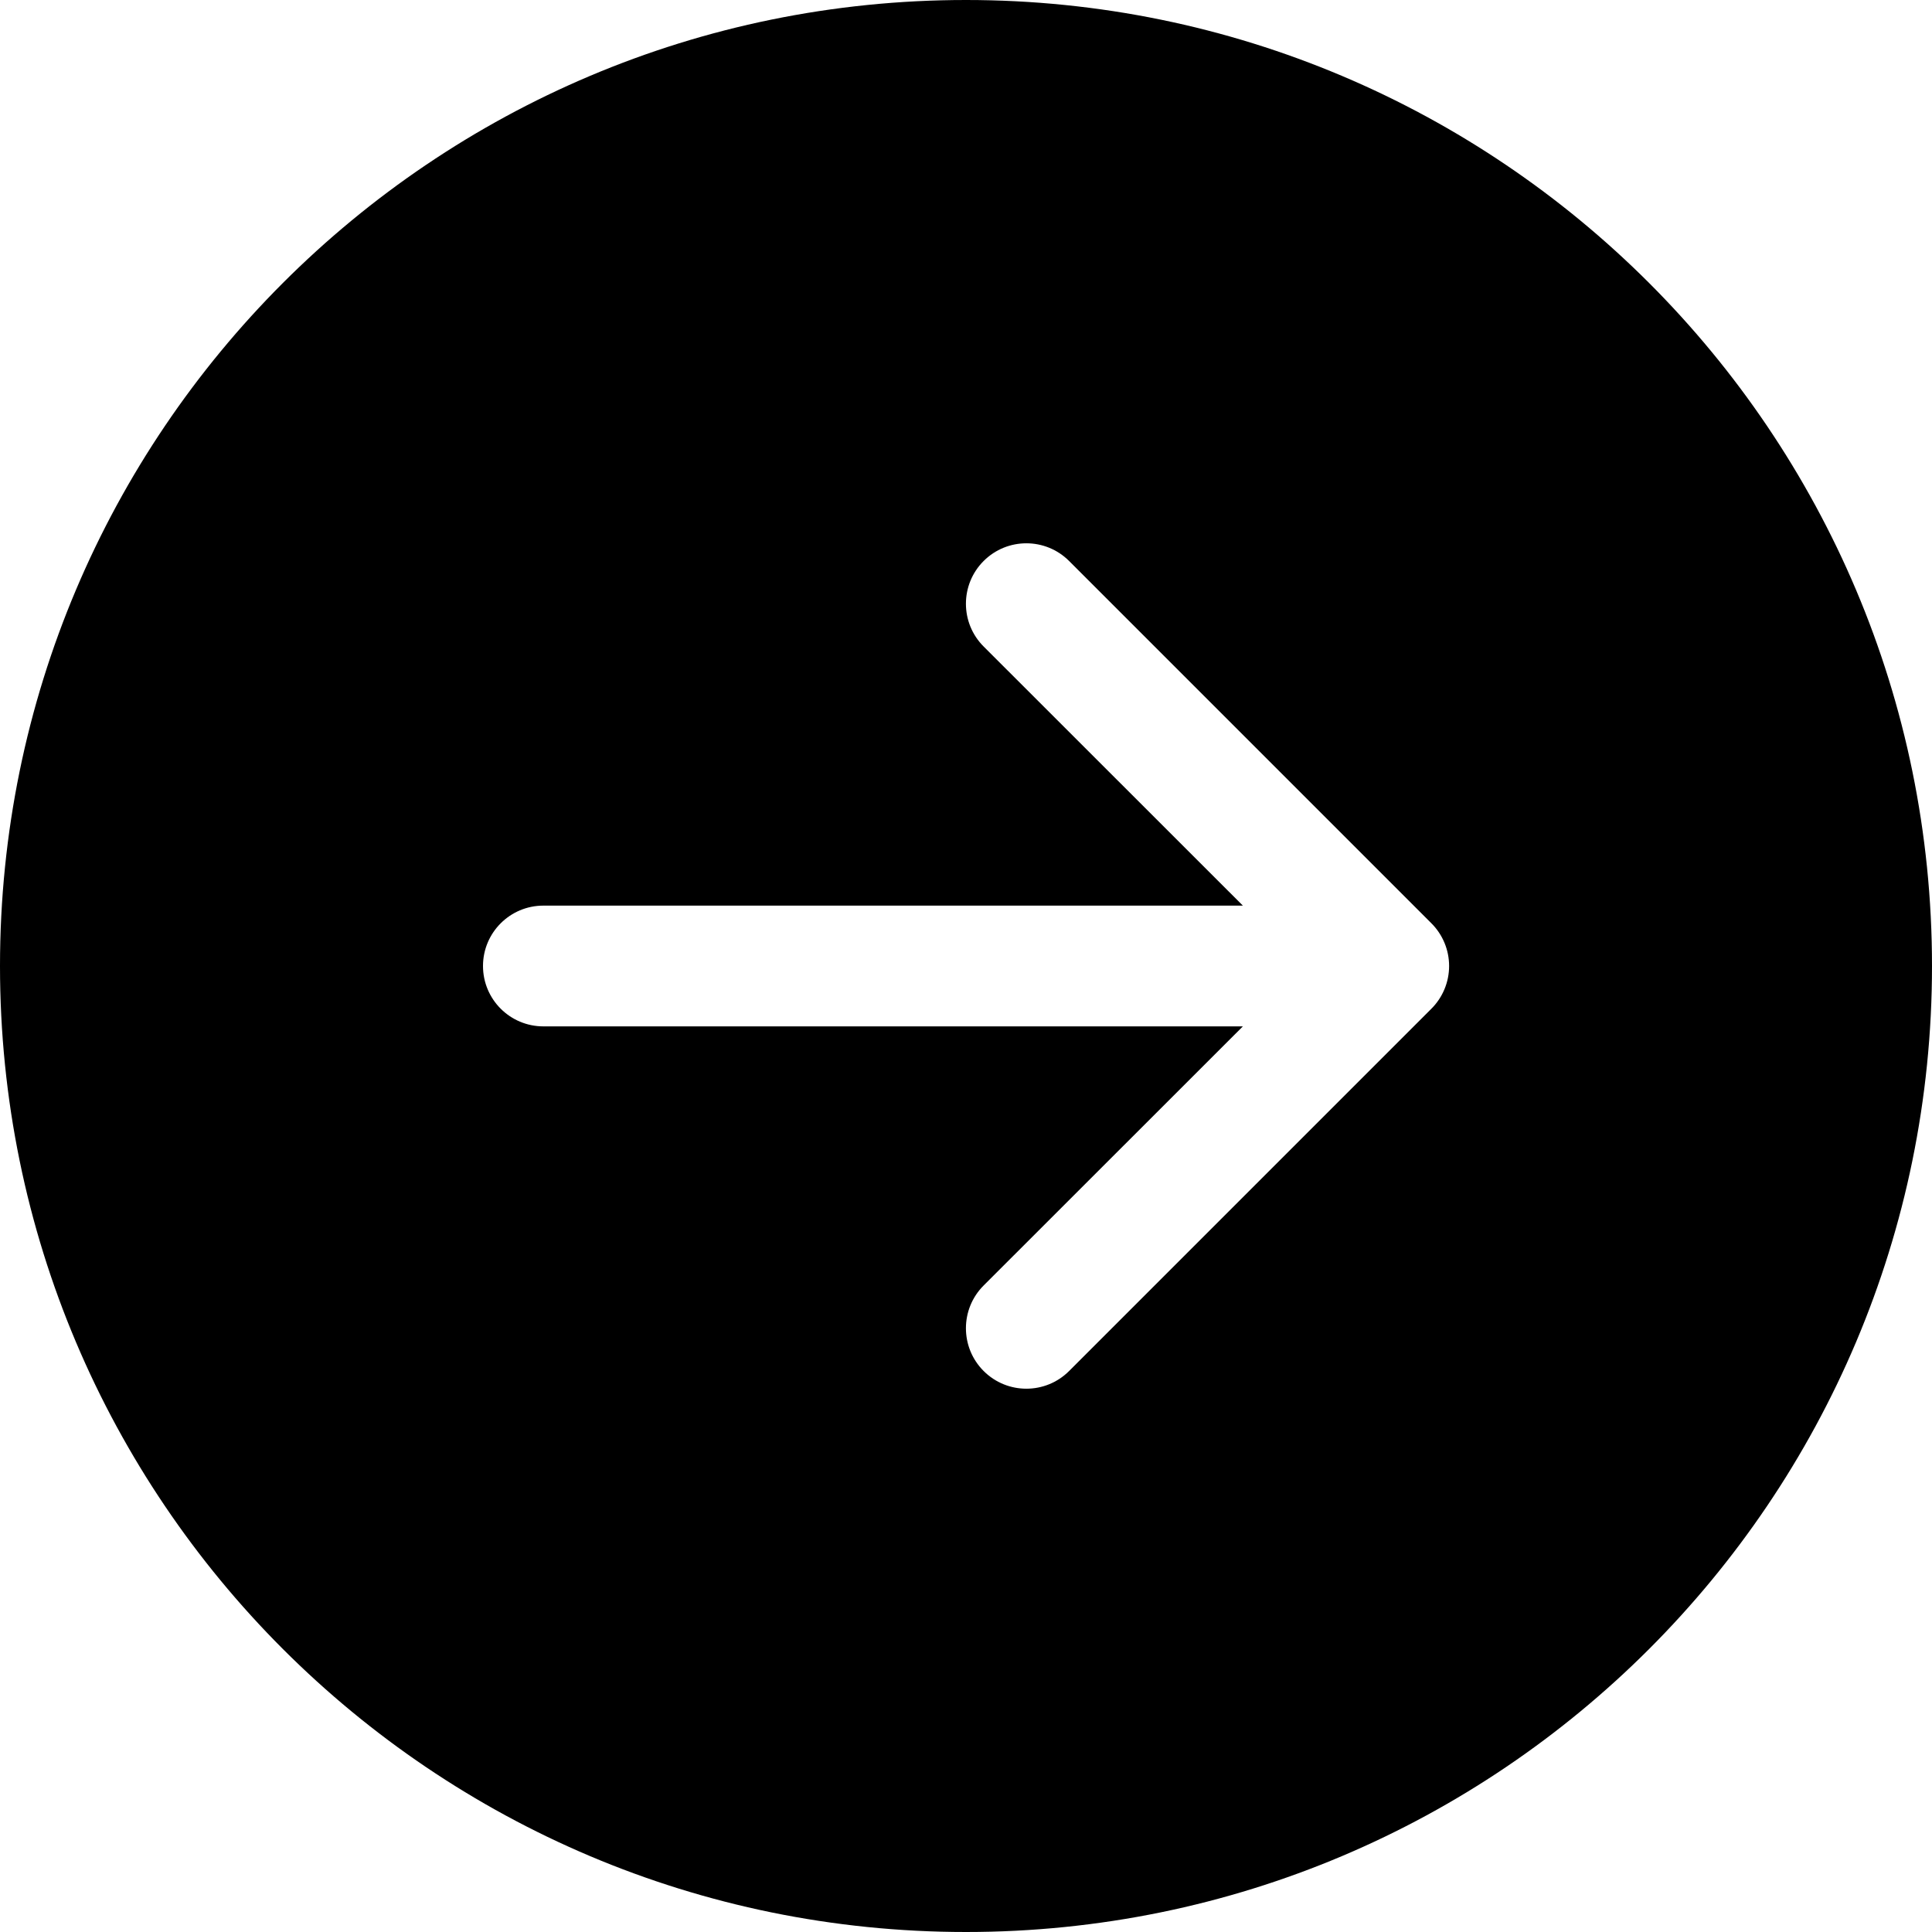
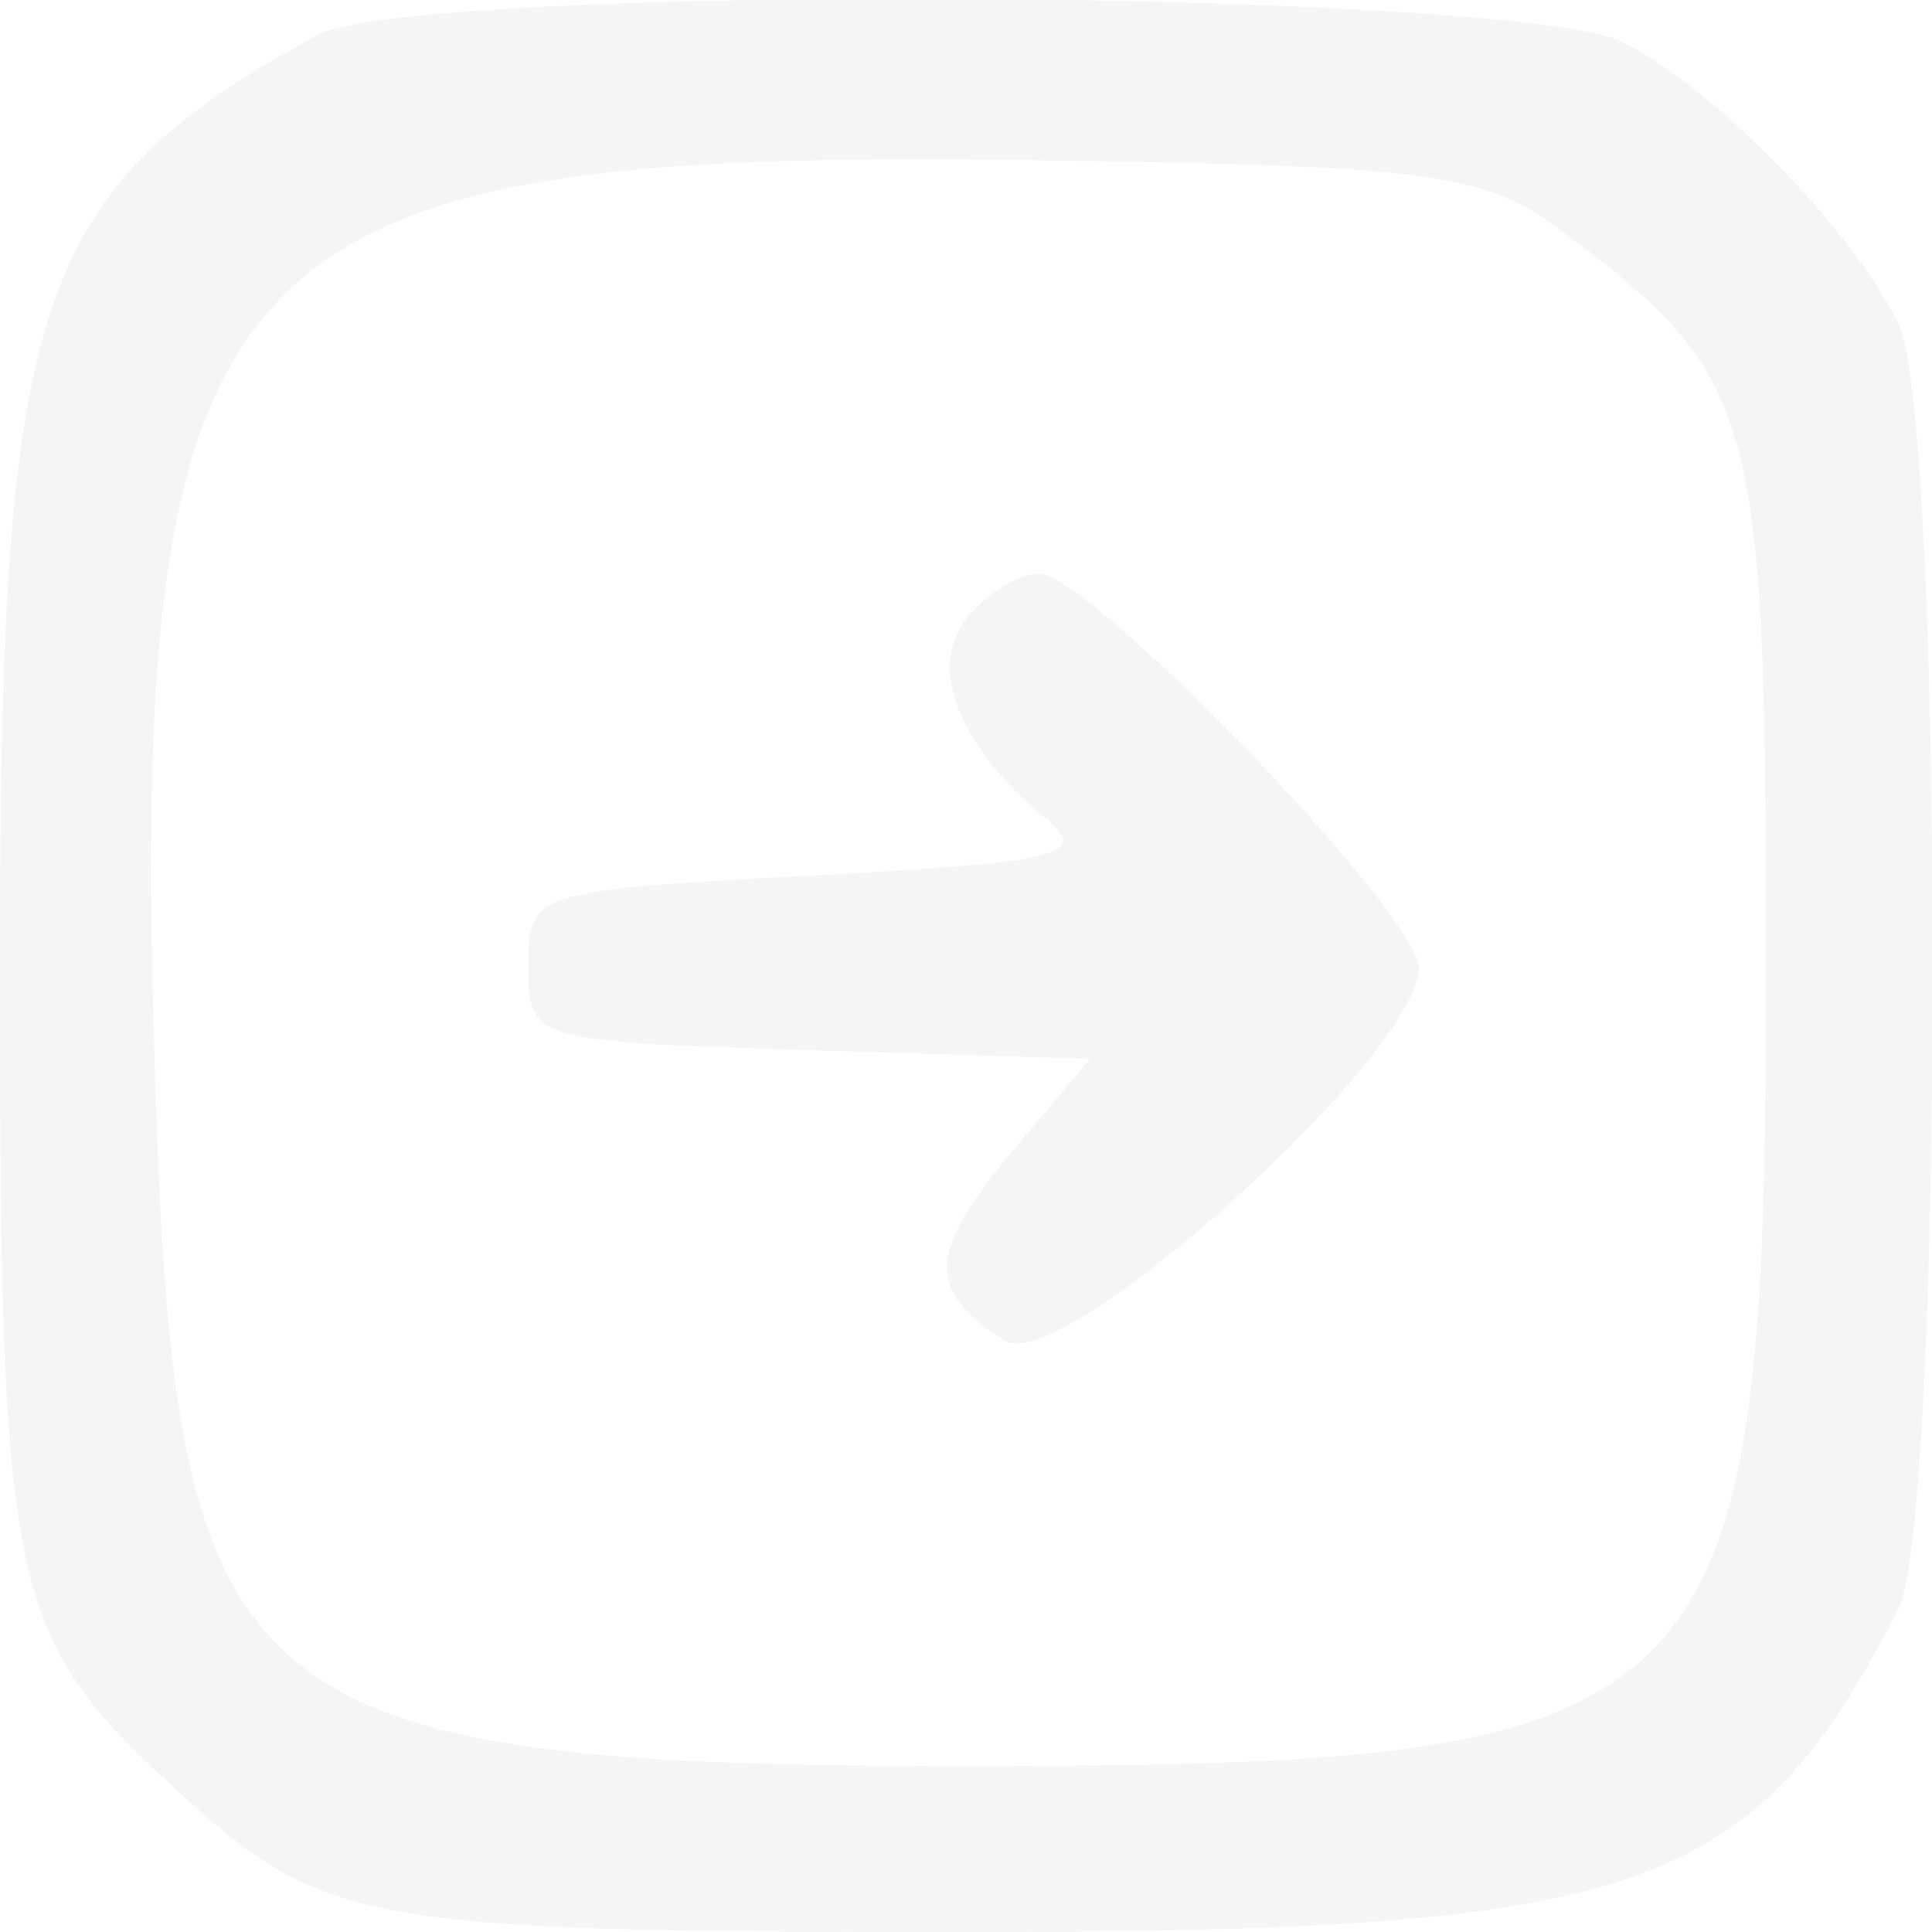
- <svg xmlns="http://www.w3.org/2000/svg" width="16" height="16" fill="currentColor" class="bi bi-arrow-right-circle-fill" viewBox="0 0 16 16">
-   <path d="M8 0a8 8 0 1 1 0 16A8 8 0 0 1 8 0zM4.5 7.5a.5.5 0 0 0 0 1h5.793l-2.147 2.146a.5.5 0 0 0 .708.708l3-3a.5.5 0 0 0 0-.708l-3-3a.5.5 0 1 0-.708.708L10.293 7.5H4.5z" />
+ <svg xmlns="http://www.w3.org/2000/svg" id="svg" width="30" height="30" viewBox="0, 0, 400,400">
+   <g id="svgg">
+     <path id="path0" d="M65.625 7.277 C 7.101 39.565,0.000 60.419,0.000 200.000 C 0.000 329.205,1.965 338.623,35.380 369.549 C 66.779 398.609,74.292 400.000,199.899 400.000 C 339.948 400.000,362.726 392.122,392.986 333.223 C 402.534 314.640,402.534 85.360,392.986 66.777 C 382.618 46.595,355.462 18.855,336.248 8.817 C 314.936 -2.317,85.381 -3.623,65.625 7.277 M322.637 47.294 C 363.763 77.999,365.625 84.612,365.625 200.000 C 365.625 357.446,357.446 365.625,200.000 365.625 C 51.045 365.625,36.767 354.204,32.394 231.561 C 25.910 49.697,43.198 30.774,213.648 33.157 C 295.337 34.300,307.313 35.853,322.637 47.294 M200.332 127.725 C 191.943 137.834,198.314 154.412,216.295 169.264 C 225.758 177.080,220.086 178.494,168.199 181.250 C 110.453 184.318,109.375 184.661,109.375 200.000 C 109.375 215.418,110.144 215.649,167.542 217.427 L 225.709 219.228 209.471 238.526 C 191.989 259.302,191.706 267.252,208.083 277.583 C 219.841 285.000,293.750 218.390,293.750 200.377 C 293.750 189.366,225.643 118.750,215.023 118.750 C 211.040 118.750,204.429 122.789,200.332 127.725 " stroke="none" fill="#f5f5f5" fill-rule="evenodd" />
+   </g>
</svg>
